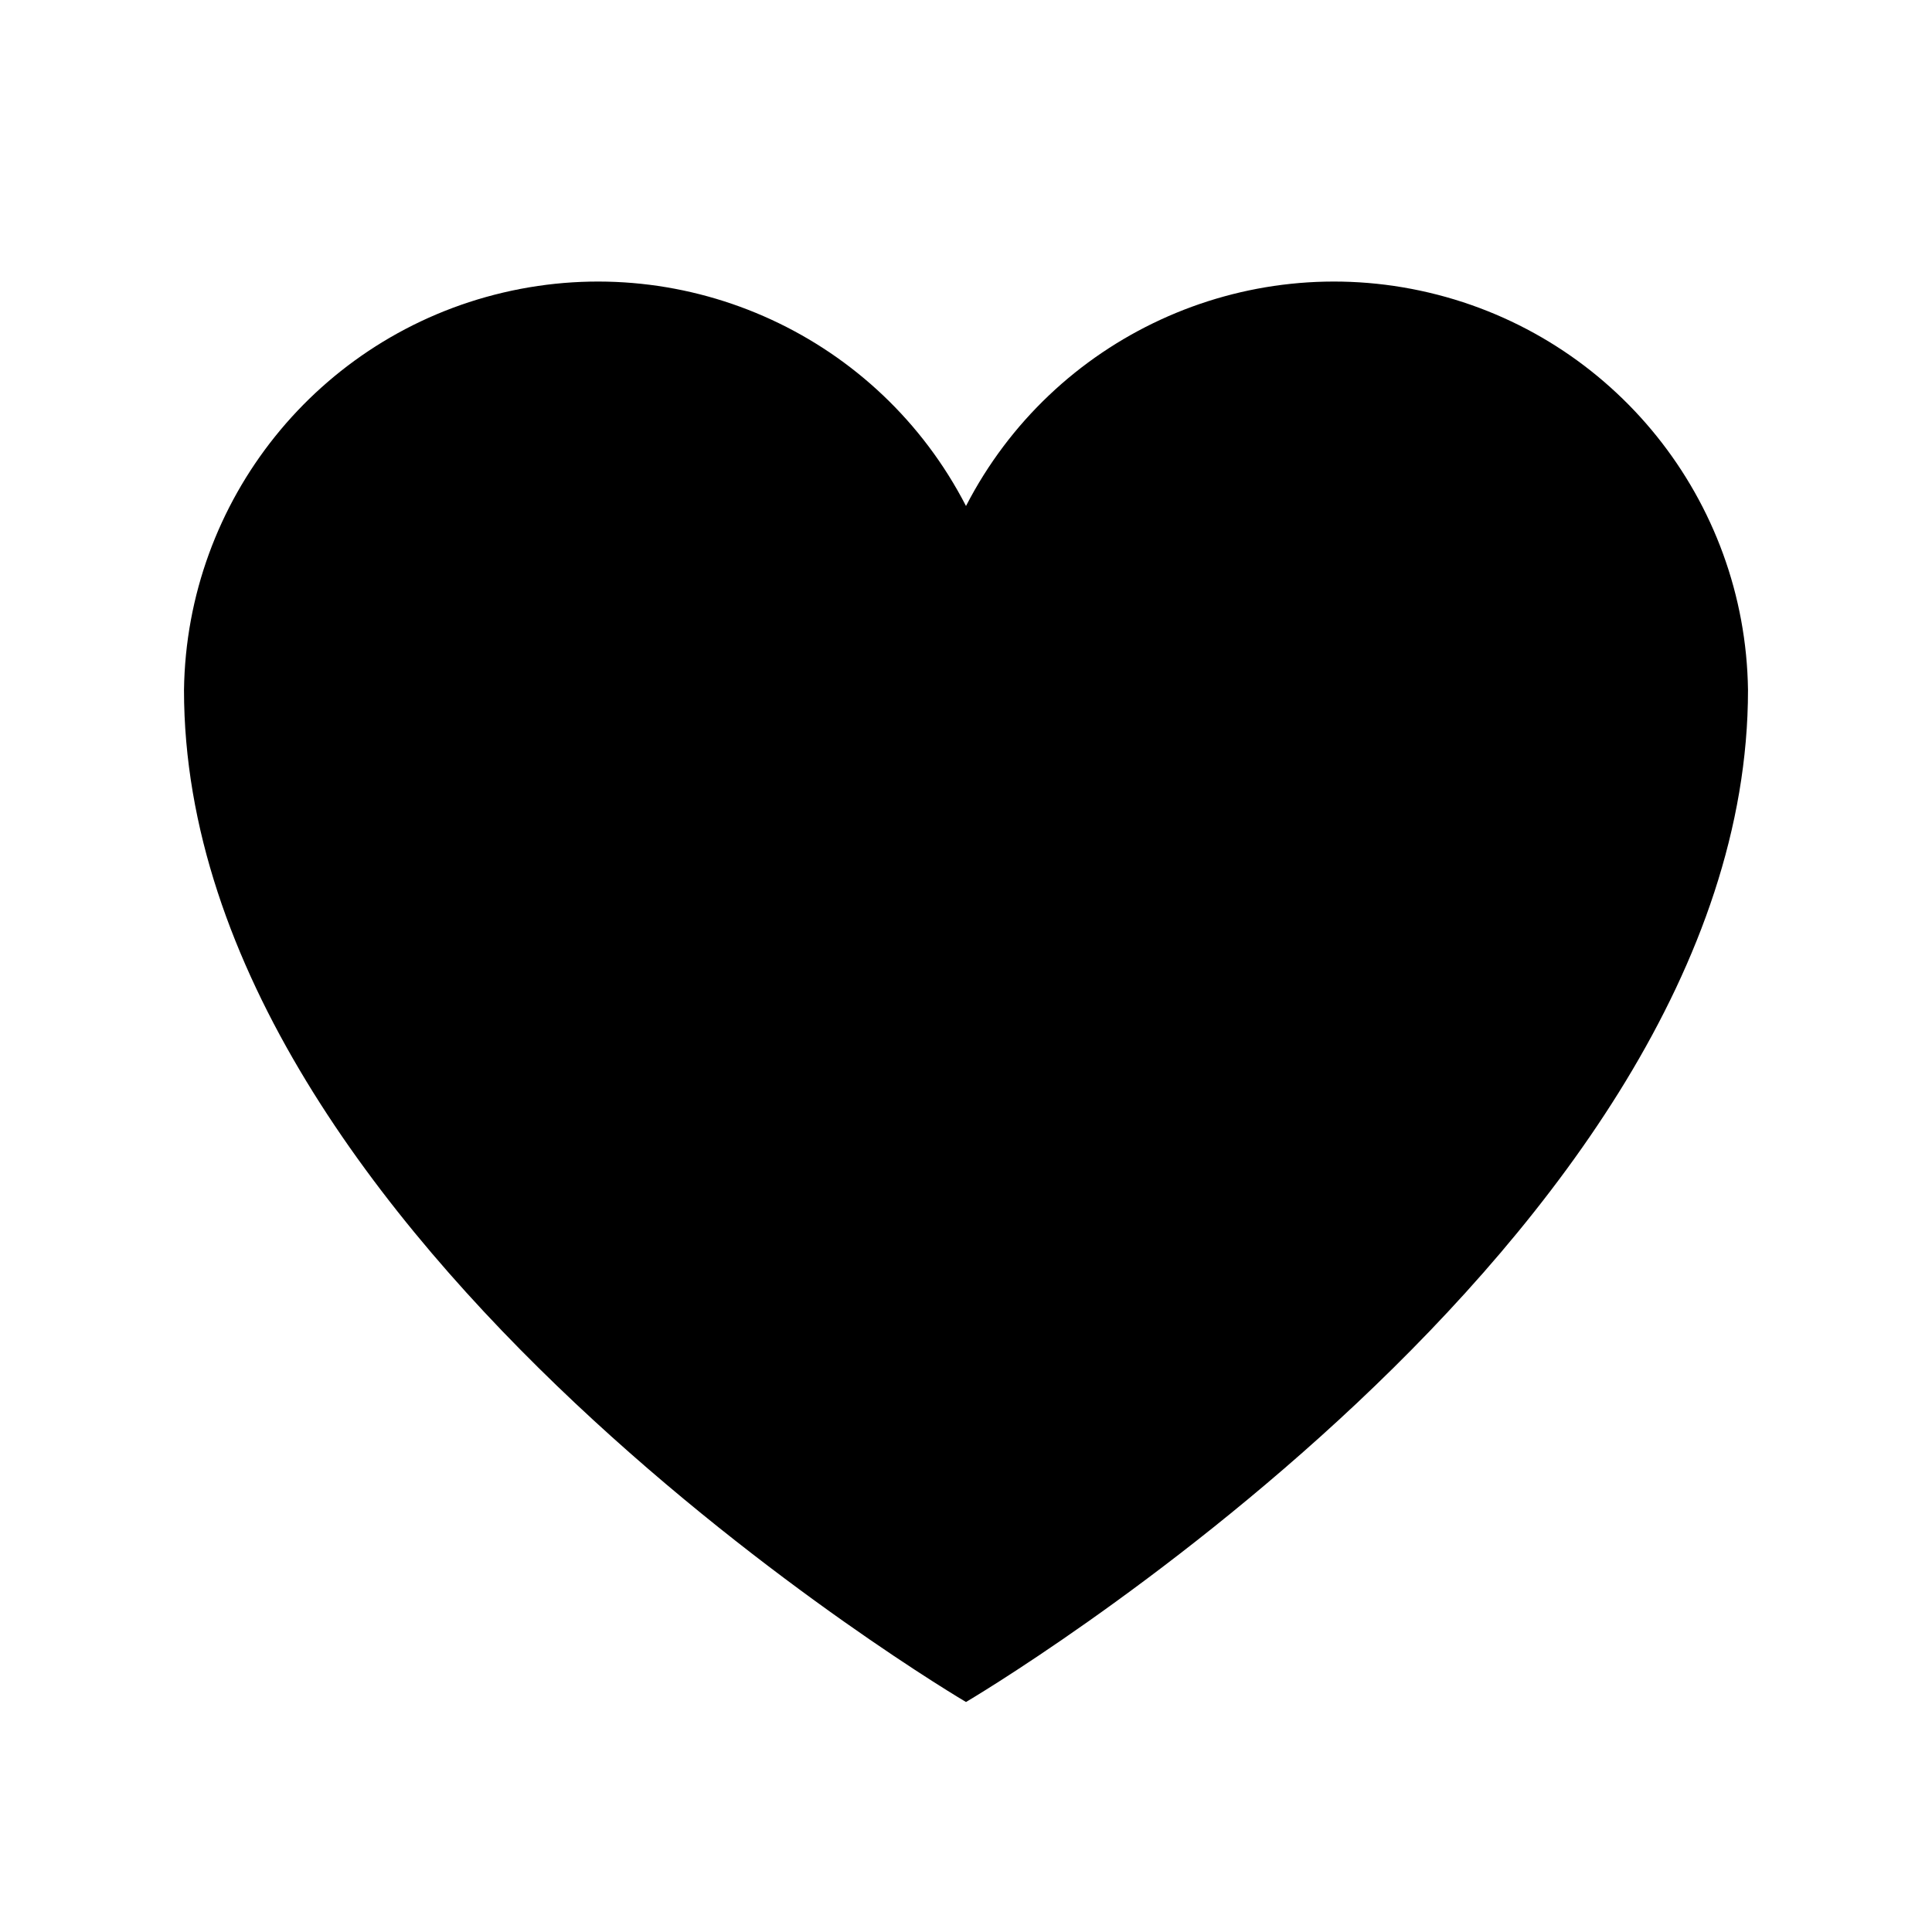
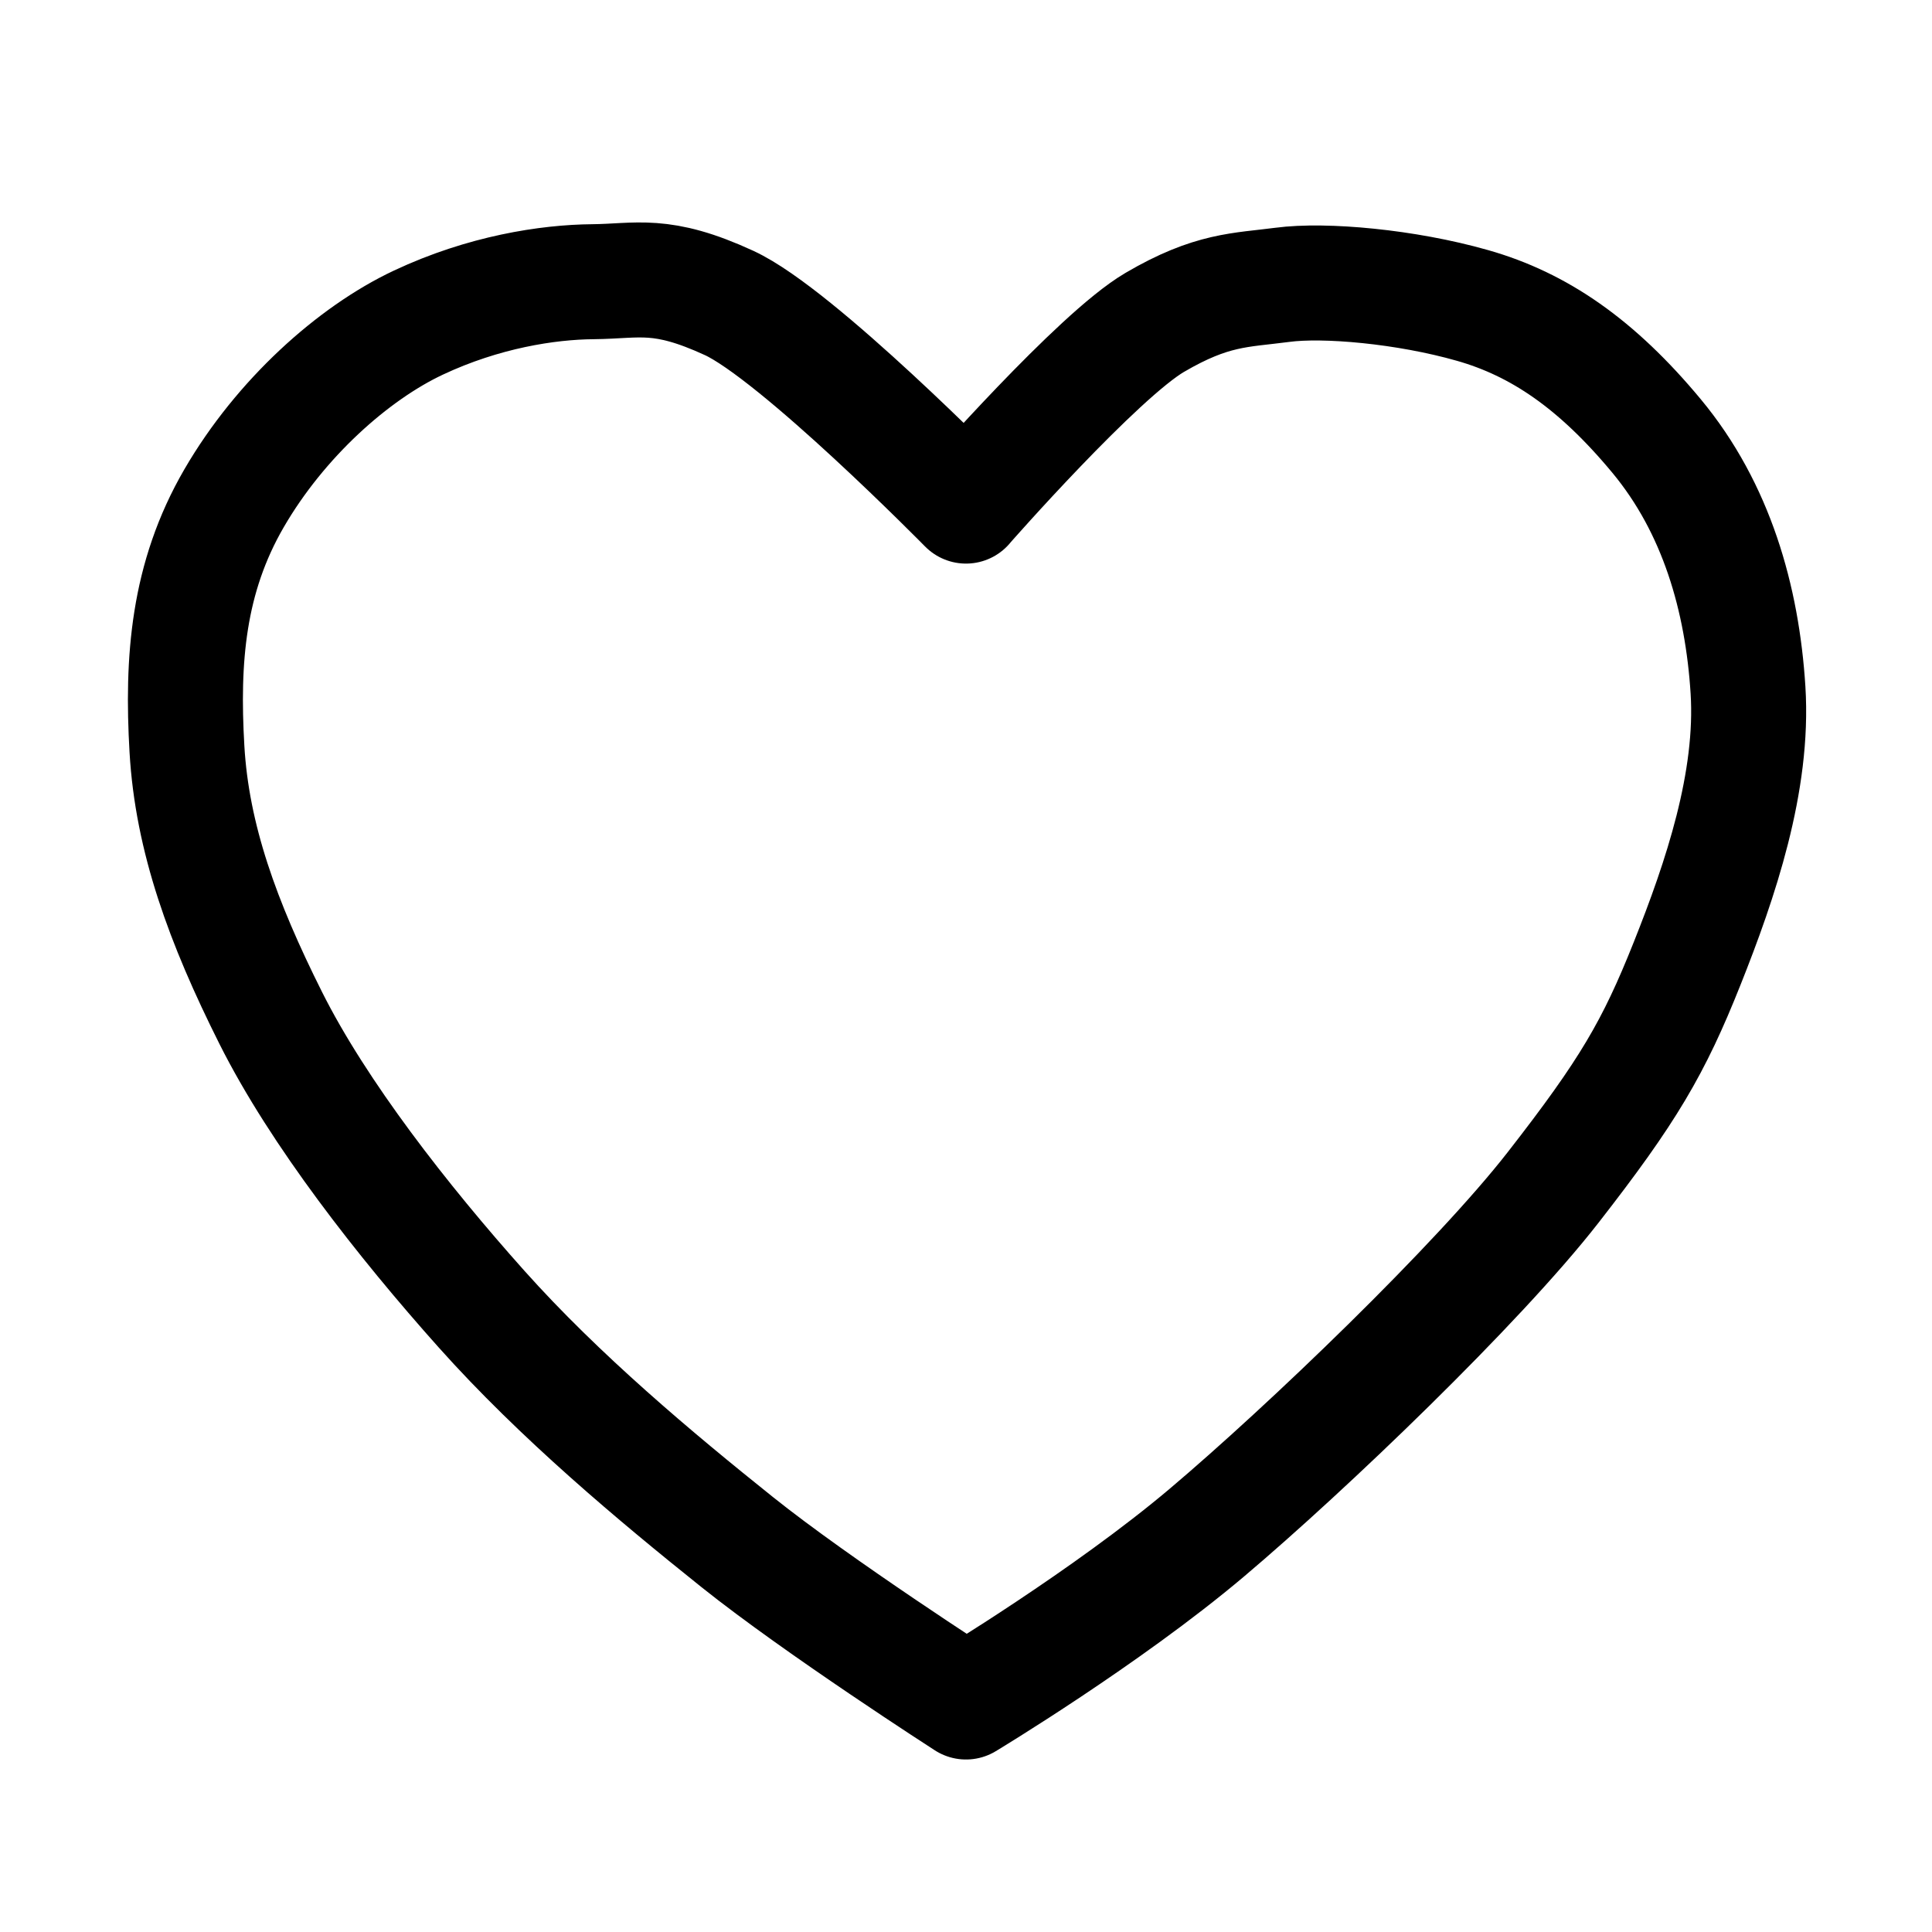
- <svg xmlns="http://www.w3.org/2000/svg" width="21" height="21" viewBox="0 0 21 21">
-   <path id="heart" d="M 10.5,18.5 C 10.5,18.5 2,13.5 2,7.5 A 4.5,4.5 0 0 1 10.5,5.5 4.5,4.5 0 0 1 19,7.5 C 19,13.5 10.5,18.5 10.5,18.5 Z" style="fill:#000000;fill-rule:evenodd" />
+ <svg xmlns="http://www.w3.org/2000/svg" width="21" height="21" version="1.1" viewBox="0 0 21 21">
+   <path d="m10.5 5.5s1.432-1.633 2.052-1.996 0.929-0.348 1.387-0.408c0.458-0.061 1.344 0.018 2.066 0.224 0.722 0.205 1.35 0.635 2.001 1.419s0.931 1.766 0.994 2.761c0.063 0.995-0.299 2.063-0.662 2.974s-0.638 1.383-1.457 2.434-2.68 2.836-3.764 3.752c-1.084 0.916-2.617 1.84-2.617 1.84s-1.603-1.031-2.488-1.739-1.929-1.581-2.78-2.534-1.77-2.126-2.29-3.164-0.854-1.952-0.91-2.922 0.009-1.858 0.512-2.725 1.295-1.576 2.003-1.909 1.407-0.441 1.899-0.445c0.492-0.005 0.739-0.11 1.479 0.231s2.575 2.208 2.575 2.208z" fill="none" stroke="#000" stroke-linecap="round" stroke-linejoin="round" stroke-width="1.25" />
</svg>
